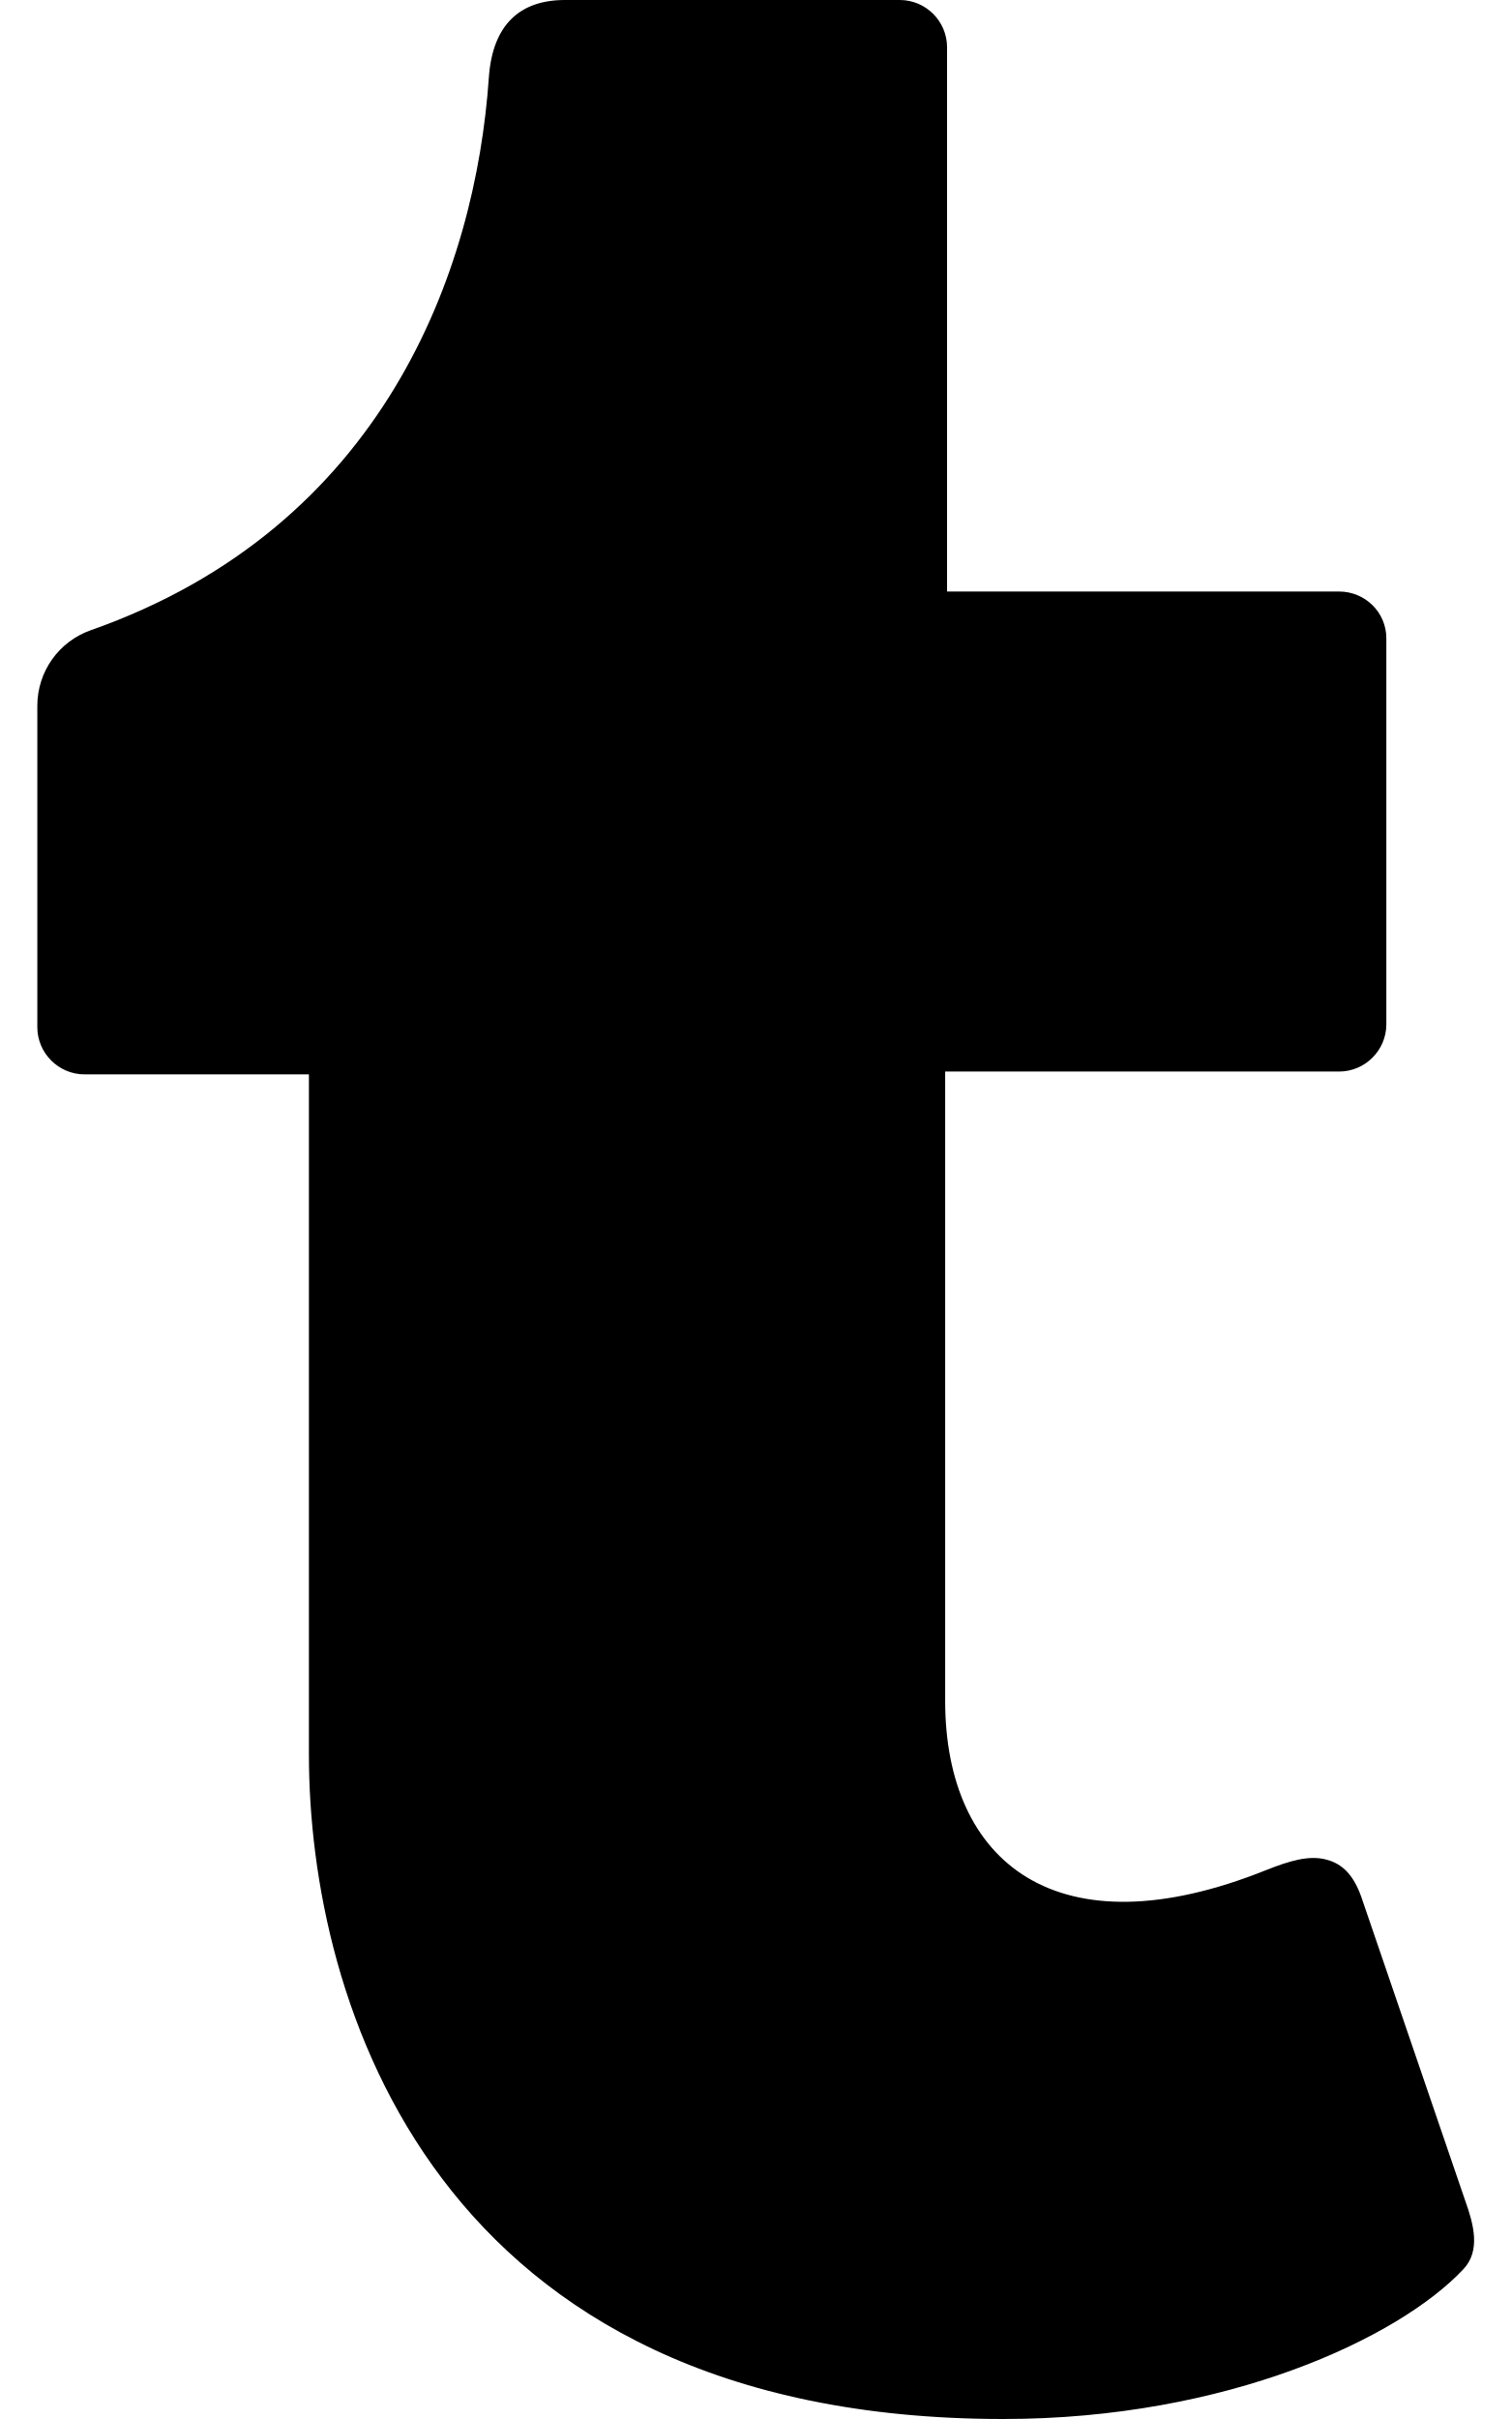
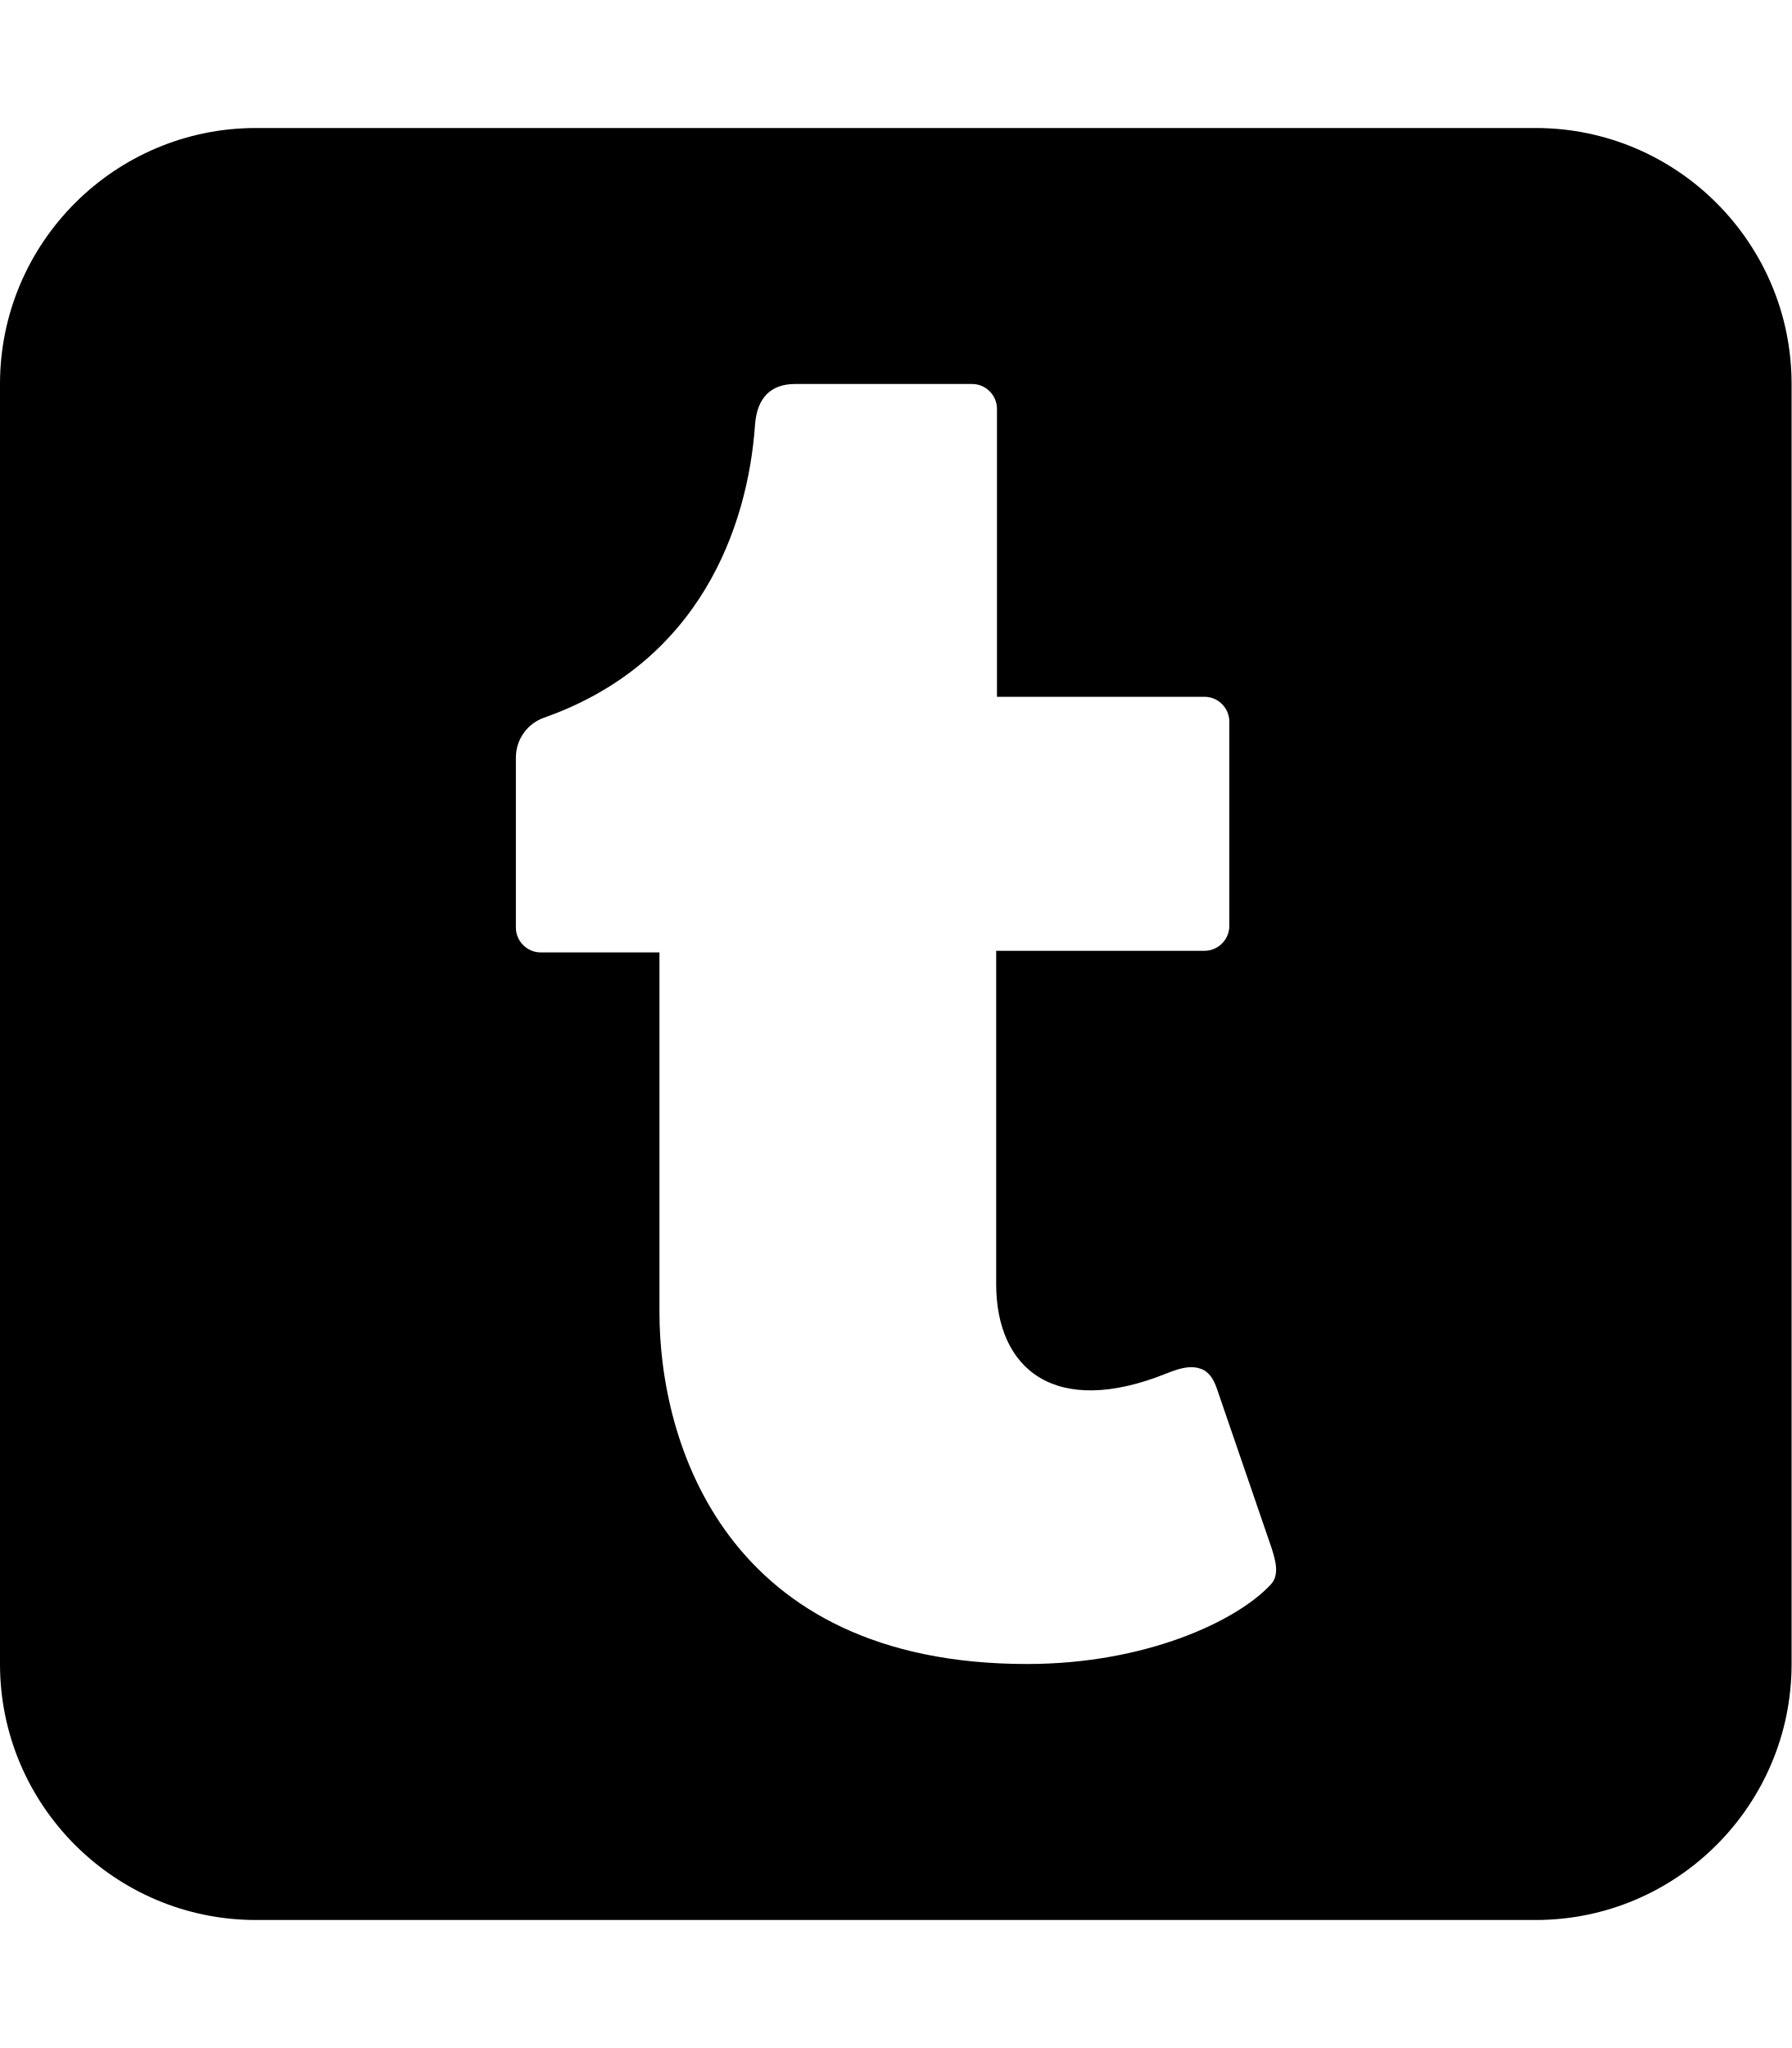
- <svg xmlns="http://www.w3.org/2000/svg" viewBox="0 0 320 512">
-   <path d="M309.8 480.3c-13.6 14.5-50 31.7-97.4 31.7-120.8 0-147-88.8-147-140.6v-144H17.9c-5.5 0-10-4.5-10-10v-68c0-7.2 4.5-13.6 11.3-16 62-21.8 81.5-76 84.3-117.1.8-11 6.5-16.3 16.1-16.3h70.9c5.5 0 10 4.5 10 10v115.2h83c5.5 0 10 4.4 10 9.9v81.7c0 5.5-4.5 10-10 10h-83.4V360c0 34.2 23.7 53.6 68 35.8 4.8-1.9 9-3.2 12.7-2.2 3.5.9 5.8 3.4 7.4 7.9l22 64.3c1.8 5 3.3 10.6-.4 14.5z" />
+ <svg xmlns="http://www.w3.org/2000/svg" viewBox="0 0 448 512">
+   <path d="M448 96c0-35.3-28.7-64-64-64H64C28.7 32 0 60.7 0 96V416c0 35.3 28.7 64 64 64H384c35.3 0 64-28.7 64-64V96zM256.8 416c-75.5 0-91.9-55.5-91.9-87.9v-90H135.2c-3.4 0-6.2-2.8-6.2-6.2V189.4c0-4.5 2.8-8.5 7.1-10c38.8-13.7 50.9-47.5 52.7-73.2c.5-6.9 4.1-10.2 10-10.2h44.3c3.4 0 6.2 2.8 6.2 6.2v72h51.9c3.4 0 6.2 2.8 6.2 6.2v51.1c0 3.4-2.8 6.2-6.2 6.2H249.1V321c0 21.4 14.8 33.5 42.5 22.4c3-1.2 5.6-2 8-1.4c2.2 .5 3.6 2.1 4.6 4.9L318 387.1c1 3.2 2 6.7-.3 9.1c-8.5 9.1-31.2 19.8-60.9 19.8z" />
</svg>
